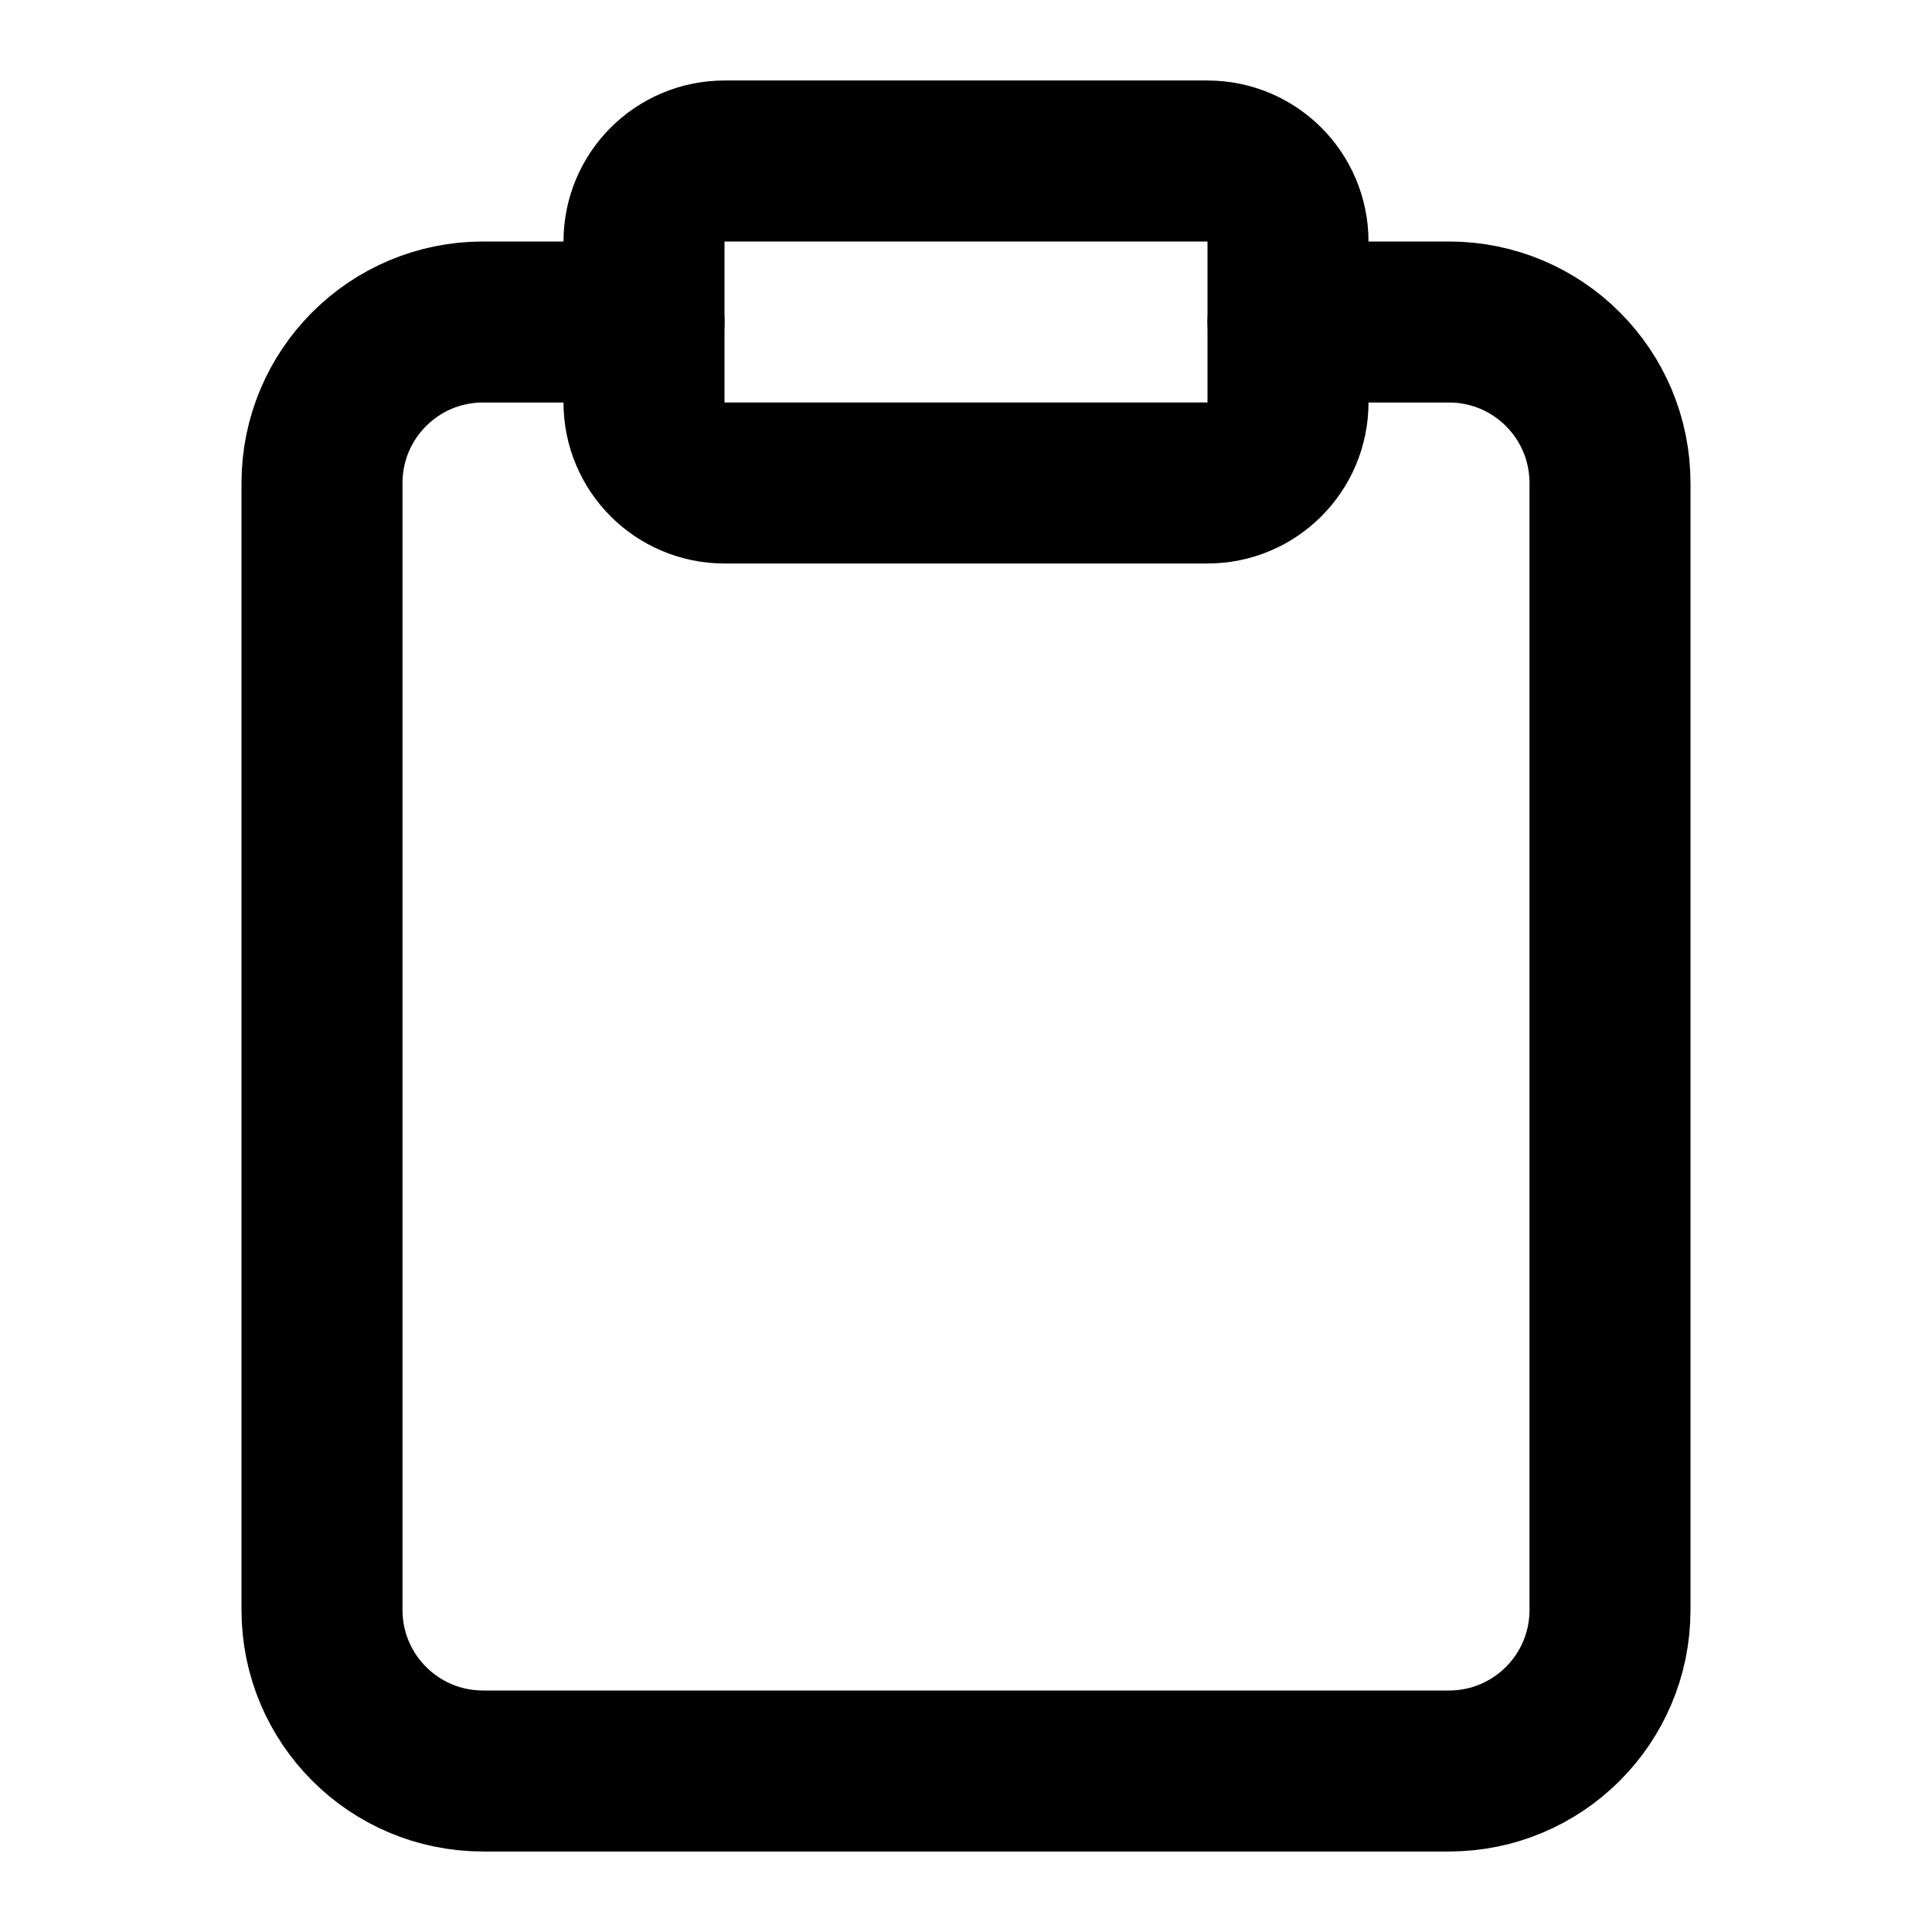
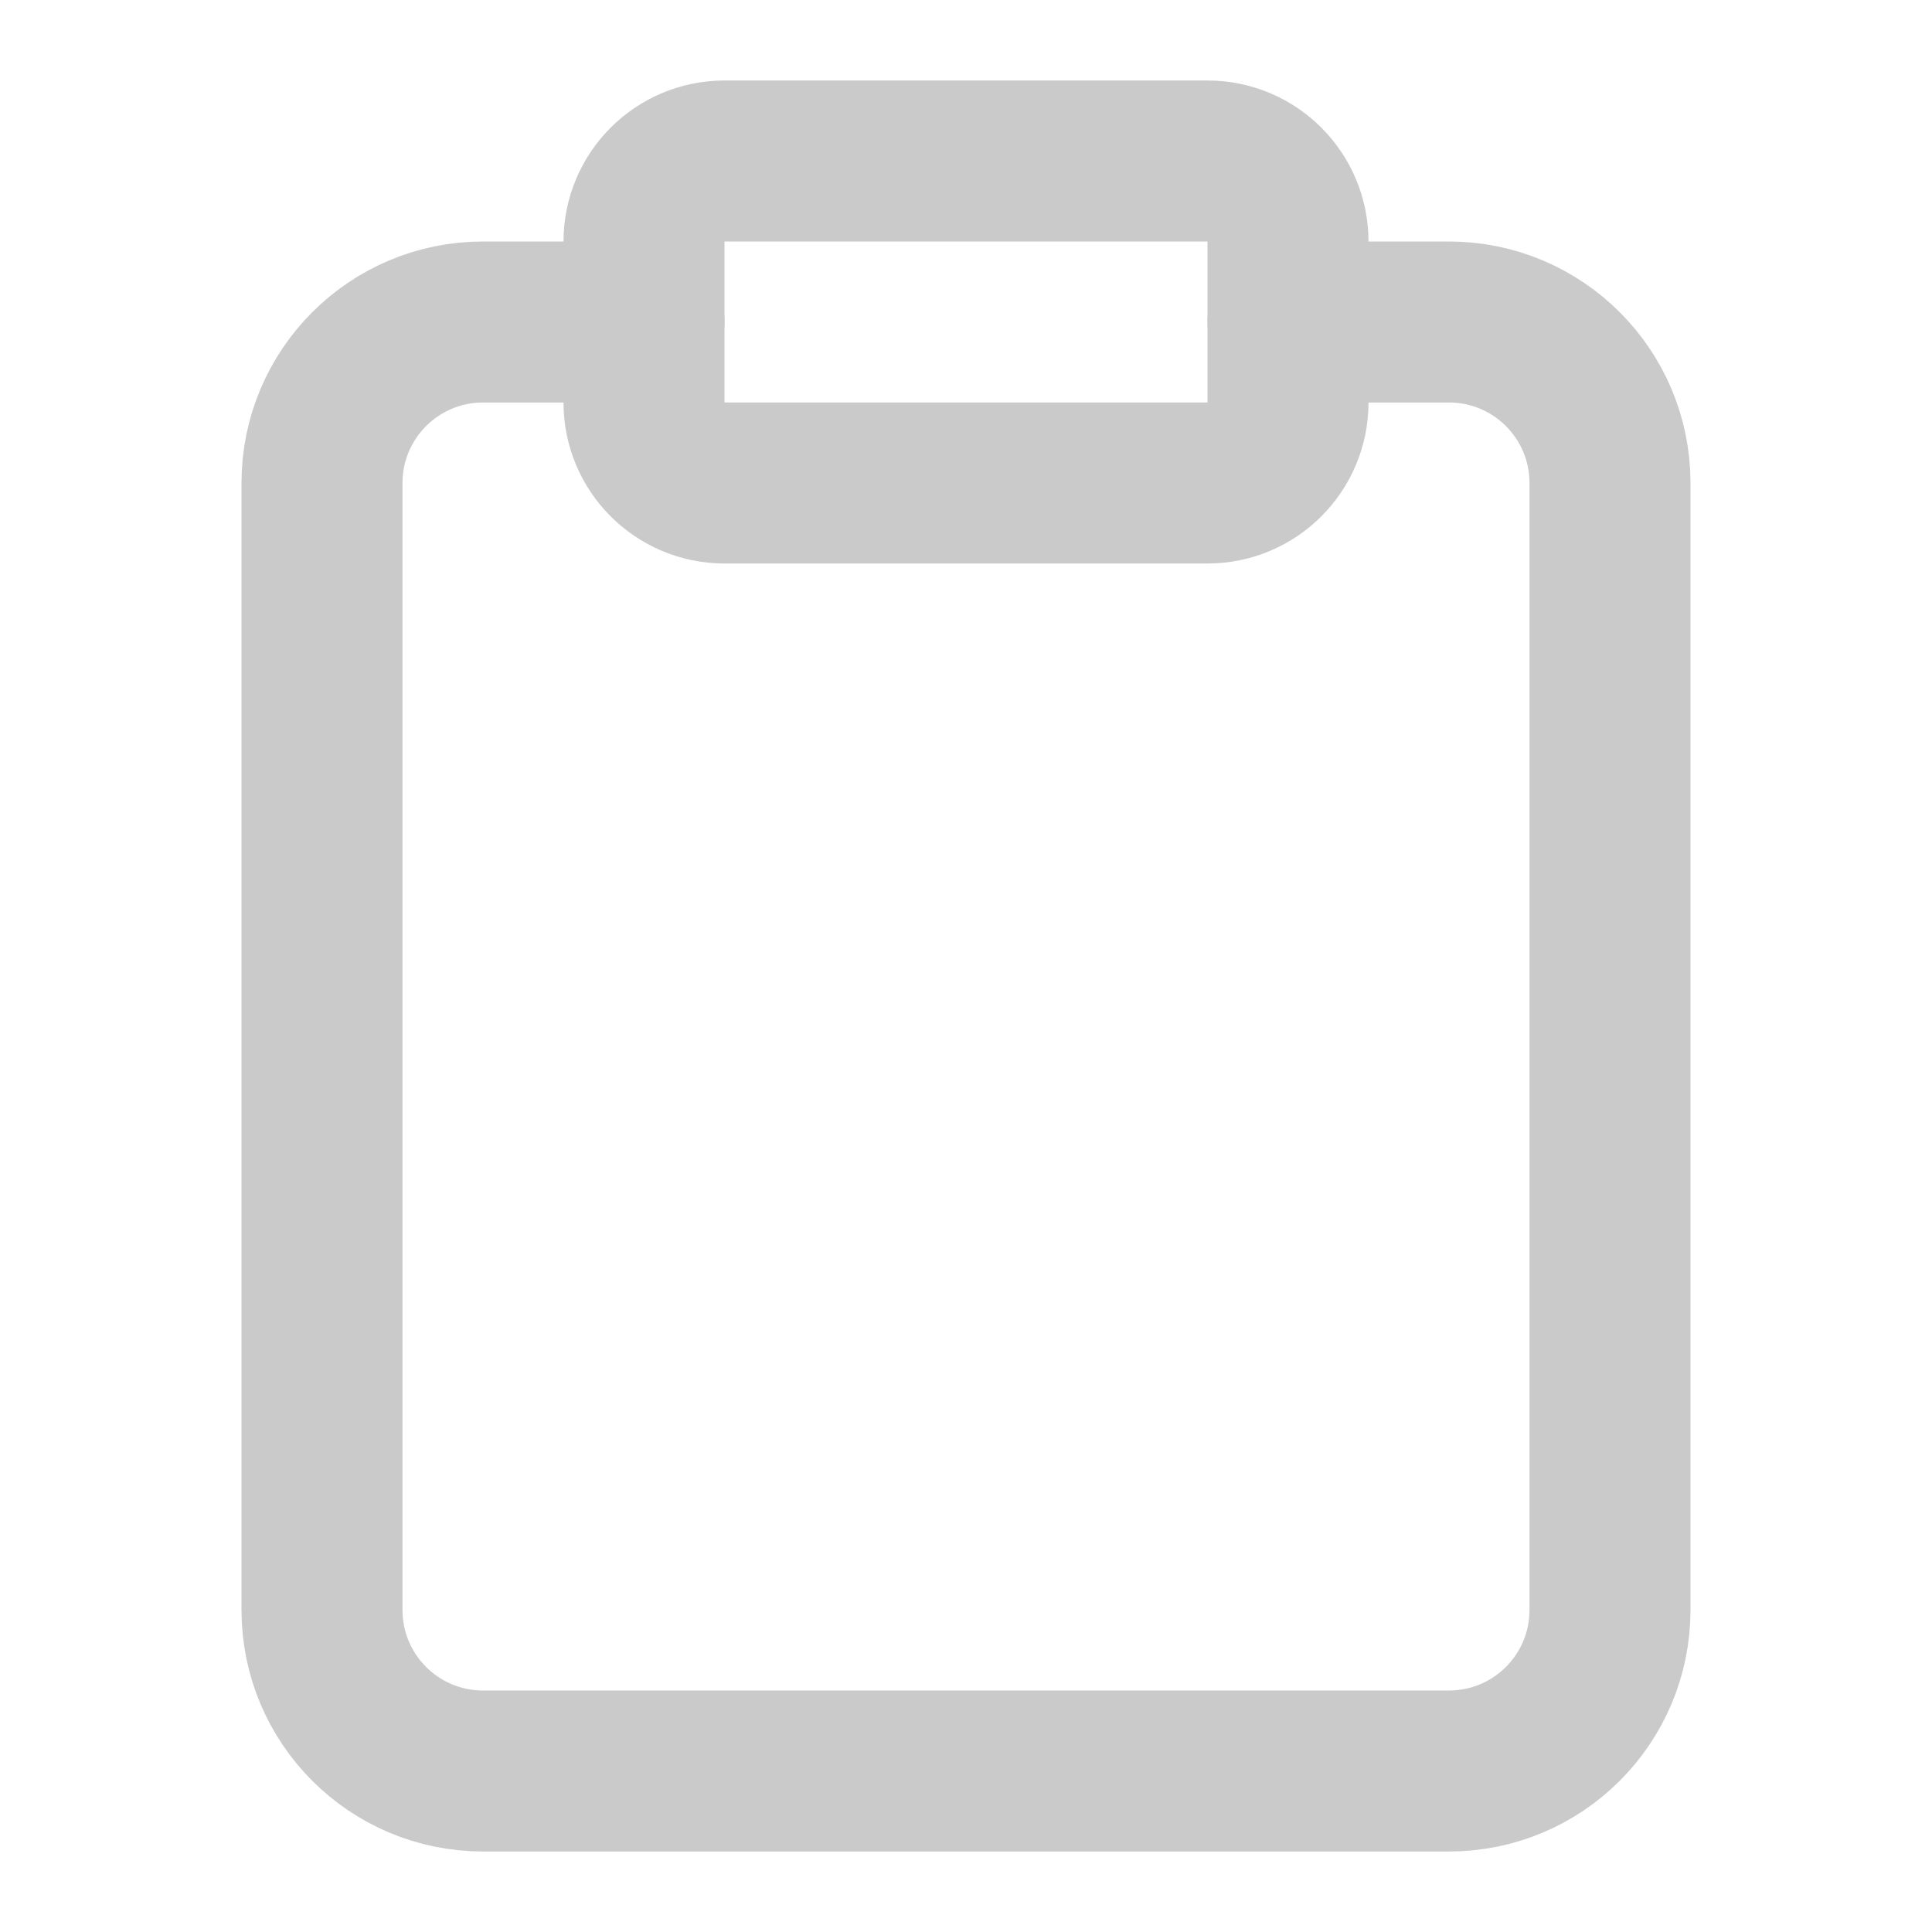
- <svg xmlns="http://www.w3.org/2000/svg" width="24" height="24" viewBox="0 0 24 24" fill="none" stroke="currentColor" stroke-width="2" stroke-linecap="round" stroke-linejoin="round" class="feather feather-clipboard">
+ <svg xmlns="http://www.w3.org/2000/svg" width="32" height="32" viewBox="0 0 24 24" fill="none" stroke="#CACACA" stroke-width="2" stroke-linecap="round" stroke-linejoin="round" class="feather feather-clipboard">
  <path d="M16 4h2a2 2 0 0 1 2 2v14a2 2 0 0 1-2 2H6a2 2 0 0 1-2-2V6a2 2 0 0 1 2-2h2" />
  <rect x="8" y="2" width="8" height="4" rx="1" ry="1" />
</svg>
